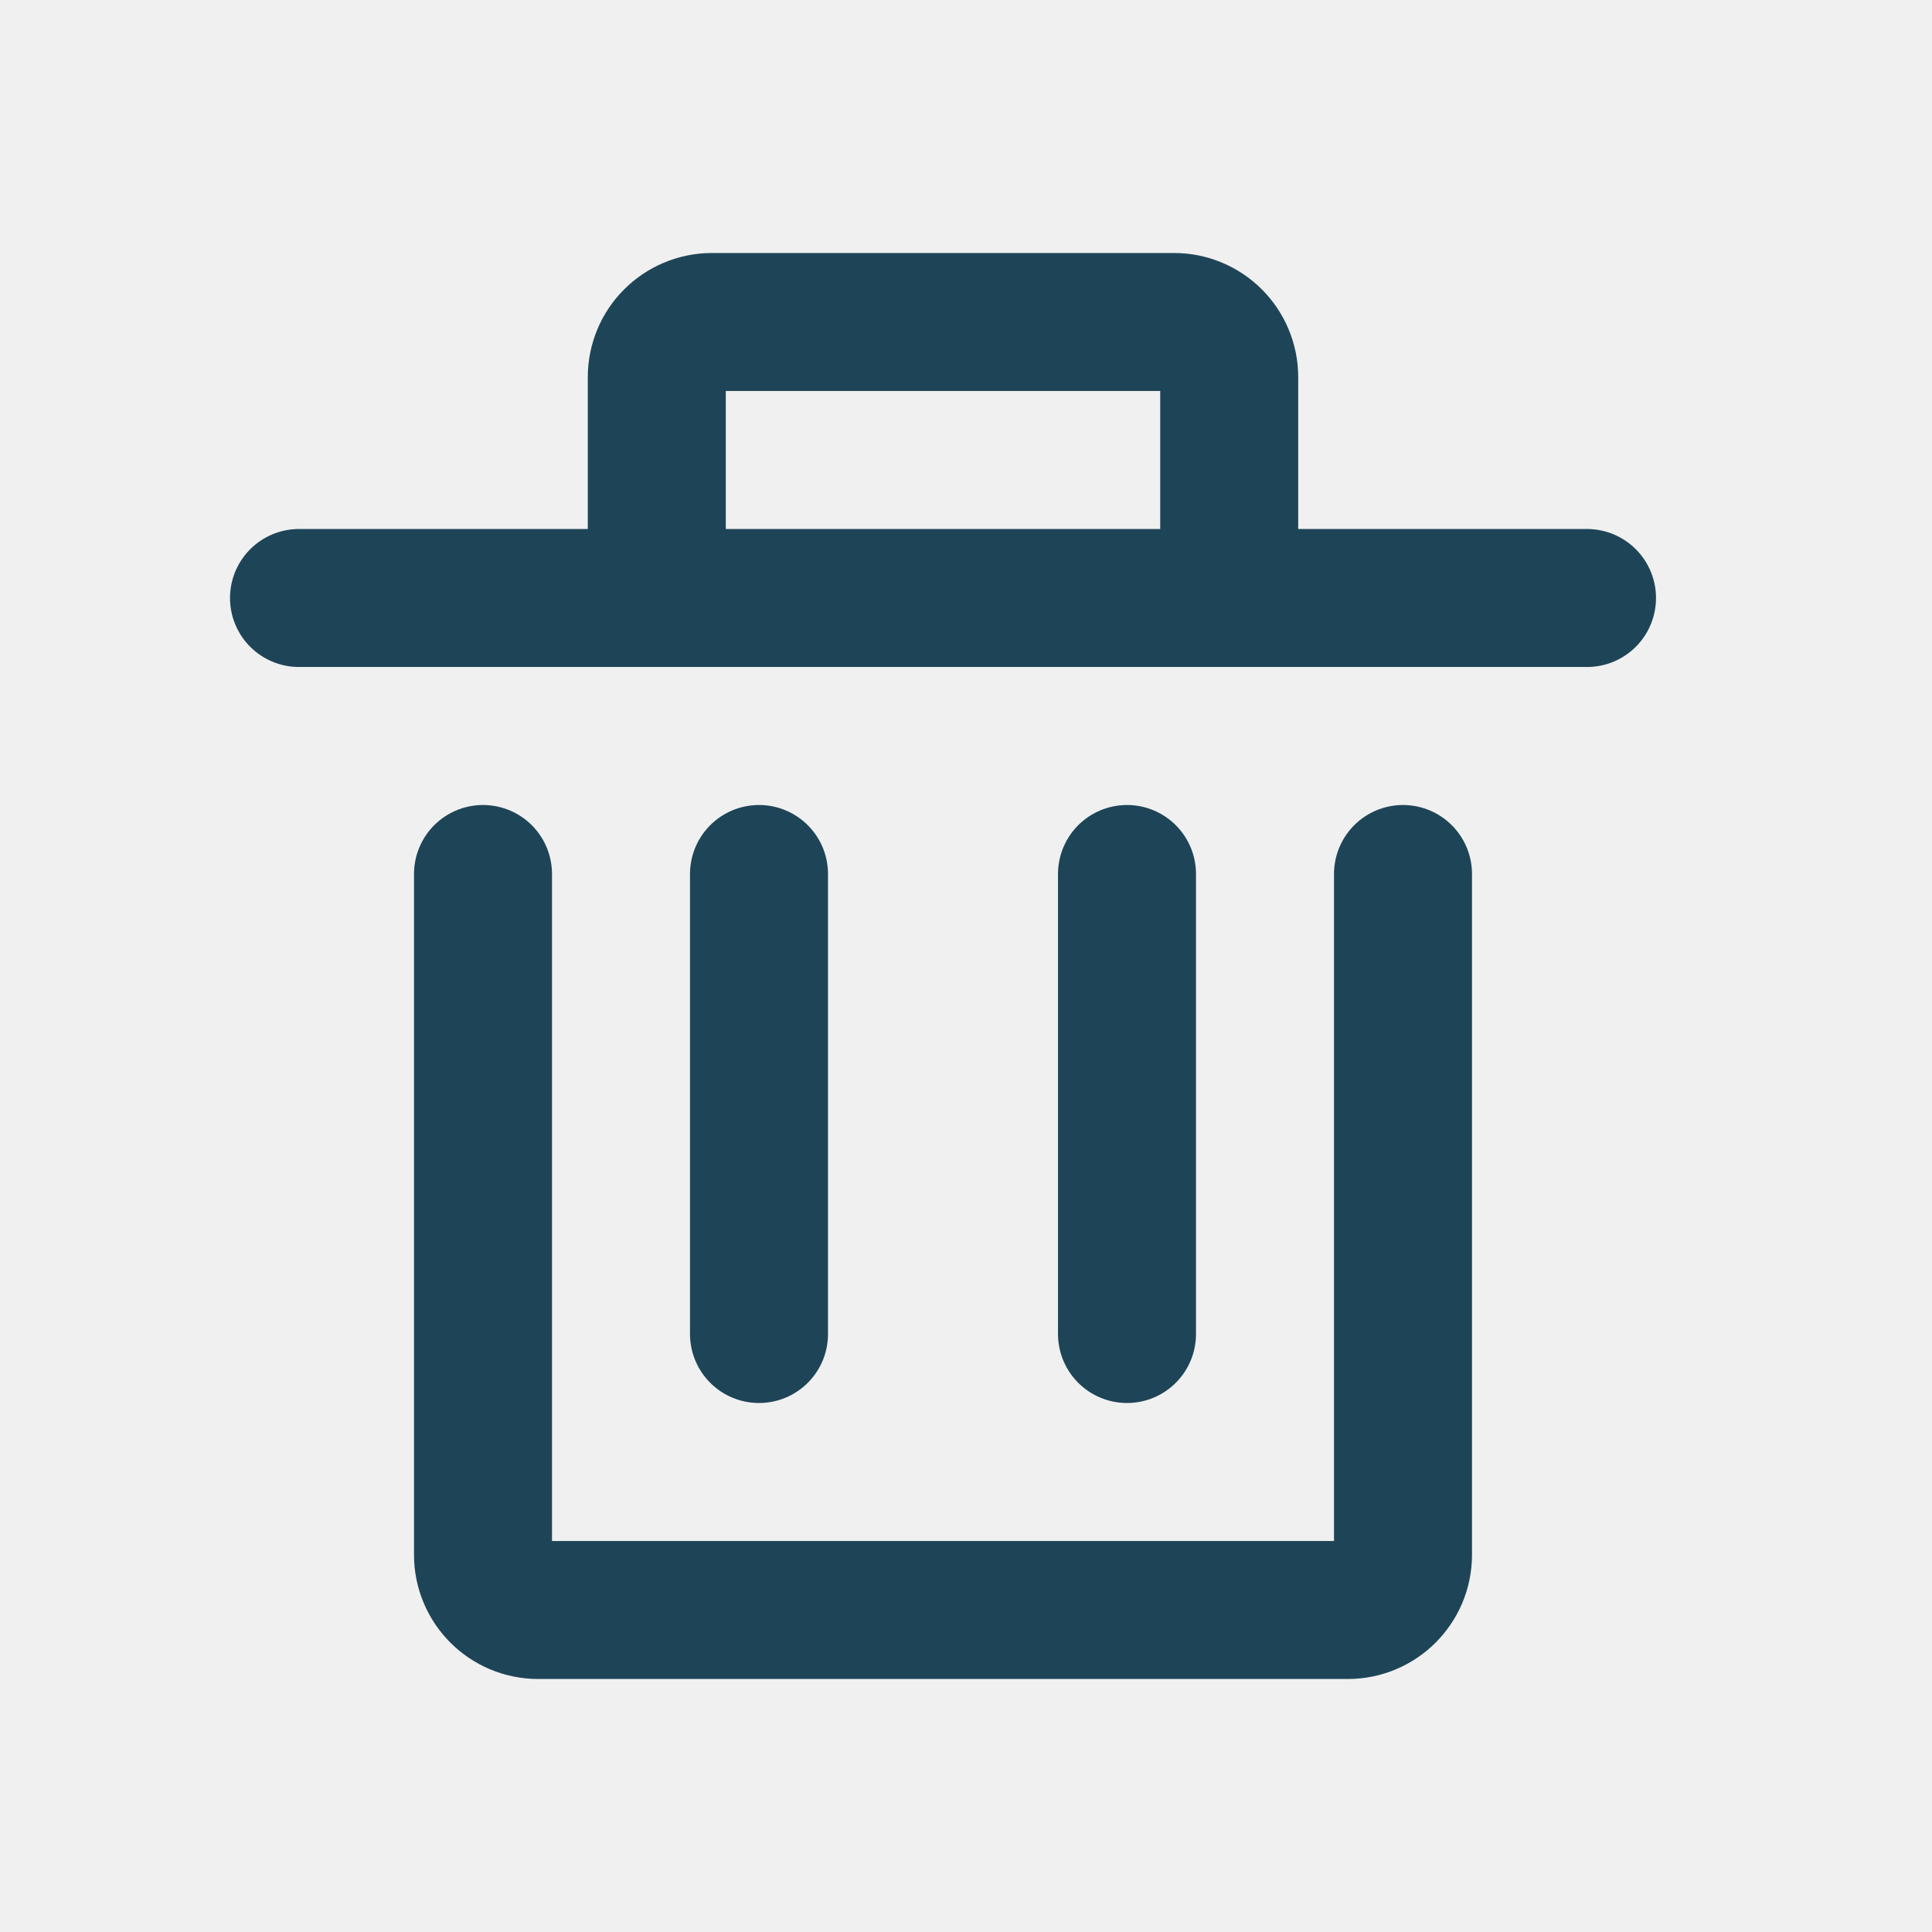
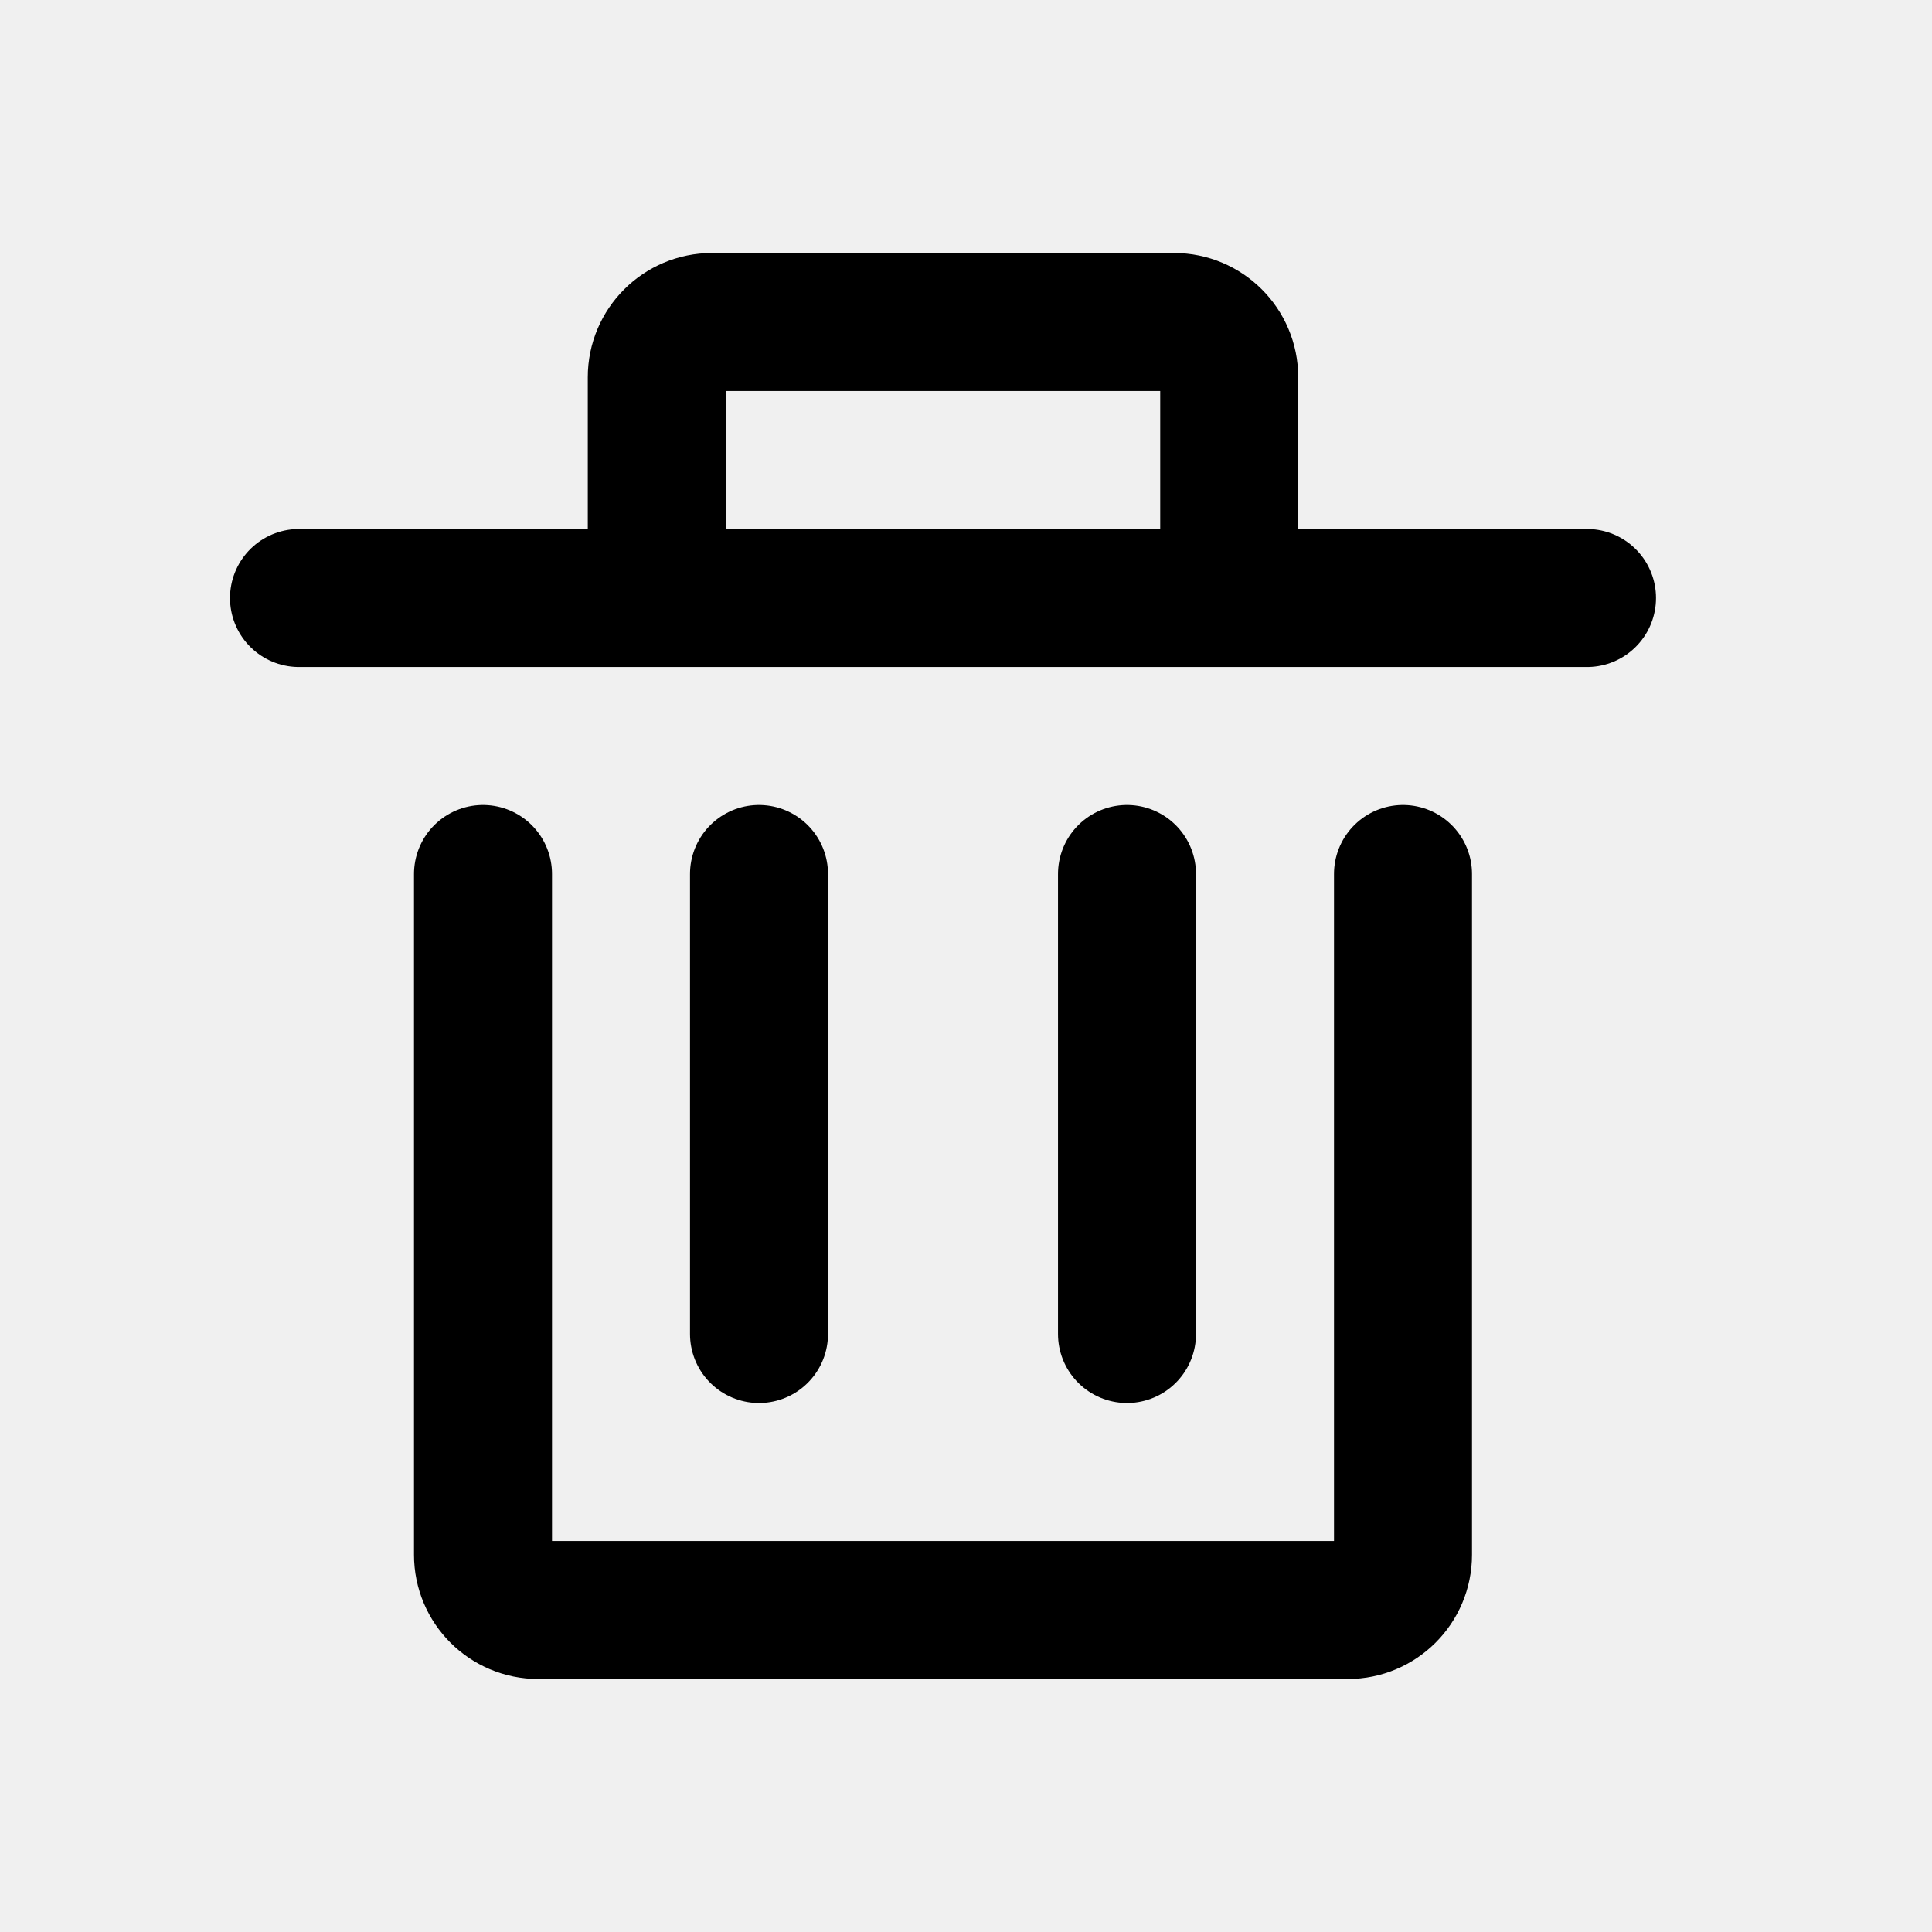
<svg xmlns="http://www.w3.org/2000/svg" width="21" height="21" fill="none">
-   <style>
-     svg:hover .bg {
-       stroke: white;
-     }
-   </style>
-   <path class="bg" stroke="#1E4557" stroke-linecap="round" stroke-linejoin="round" stroke-width="1.5" d="M15.25 9.5v7.4a.6.6 0 0 1-.6.6h-8.8a.6.6 0 0 1-.6-.6V9.5M8.25 14.5v-5M12.25 14.5v-5M17.25 6.5h-3.889M3.25 6.5h3.889m0 0V4.1a.6.6 0 0 1 .6-.6h5.022a.6.6 0 0 1 .6.6v2.4m-6.222 0h6.222" />
+   <path stroke="currentColor" stroke-linecap="round" stroke-linejoin="round" stroke-width="1.5" d="M15.25 9.5v7.4a.6.6 0 0 1-.6.6h-8.8a.6.6 0 0 1-.6-.6V9.5M8.25 14.5v-5M12.25 14.5v-5M17.25 6.5h-3.889M3.25 6.5h3.889m0 0V4.1a.6.6 0 0 1 .6-.6h5.022a.6.6 0 0 1 .6.6v2.4m-6.222 0h6.222" />
</svg>
